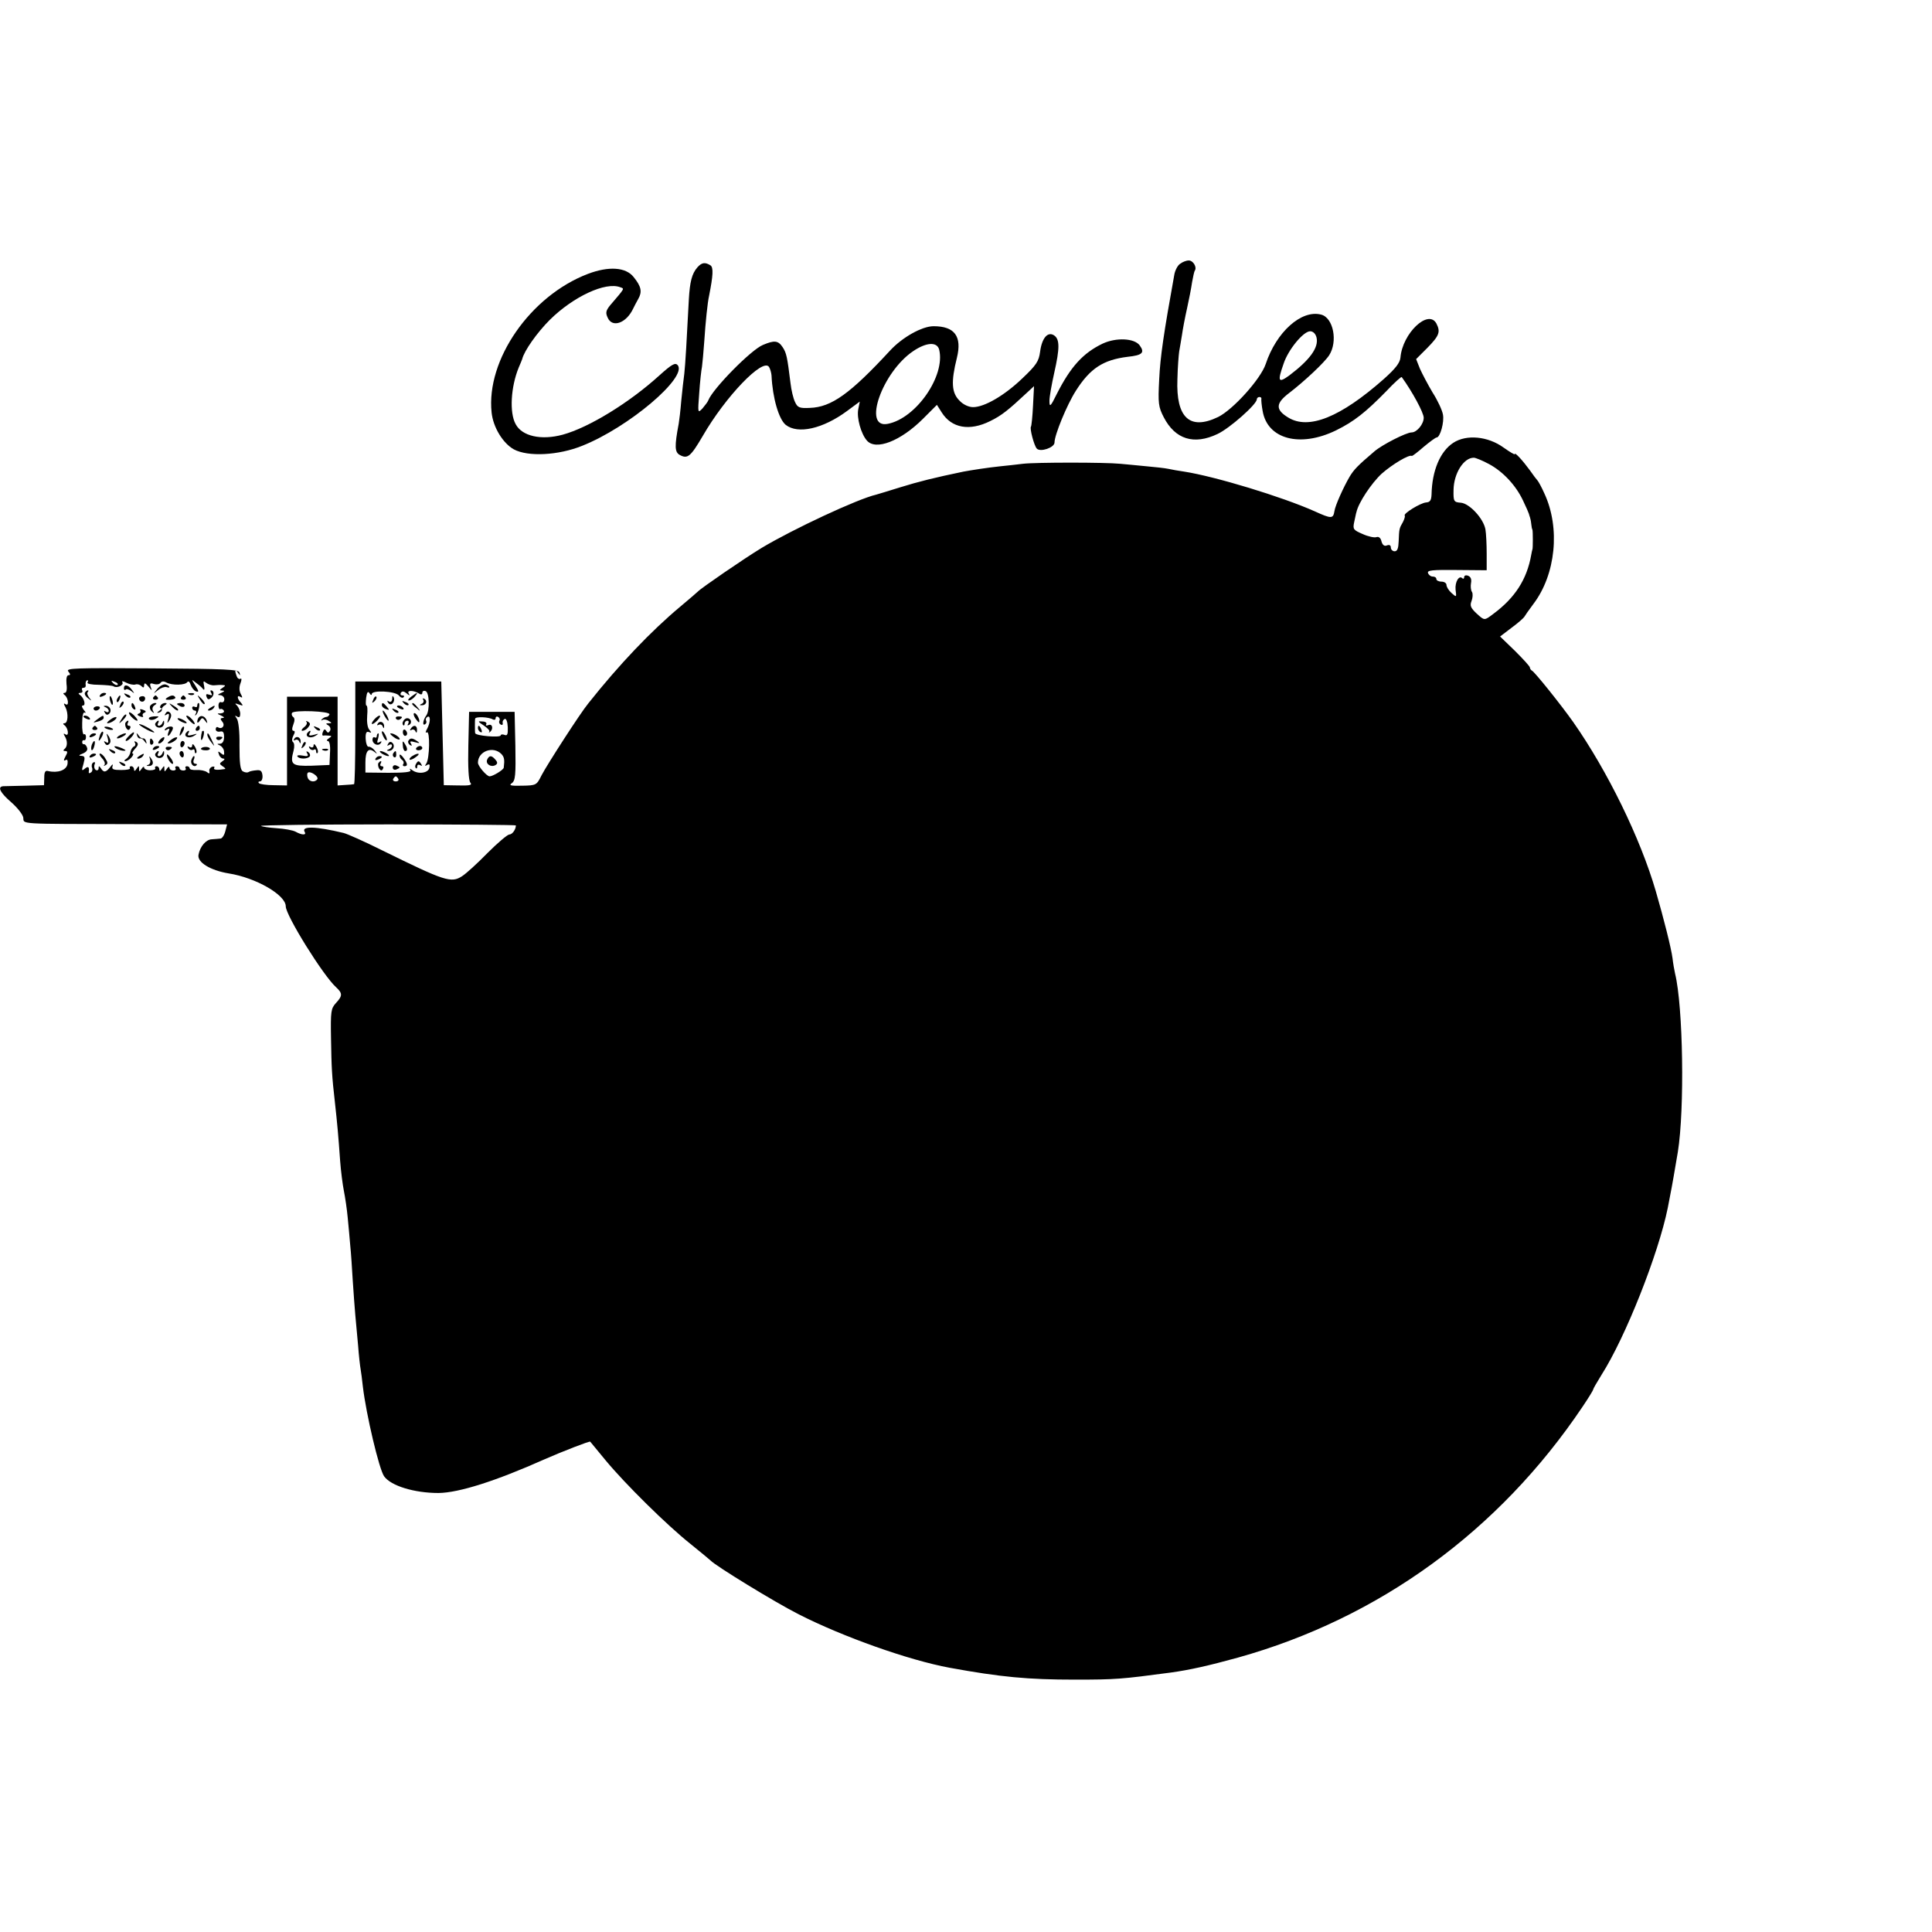
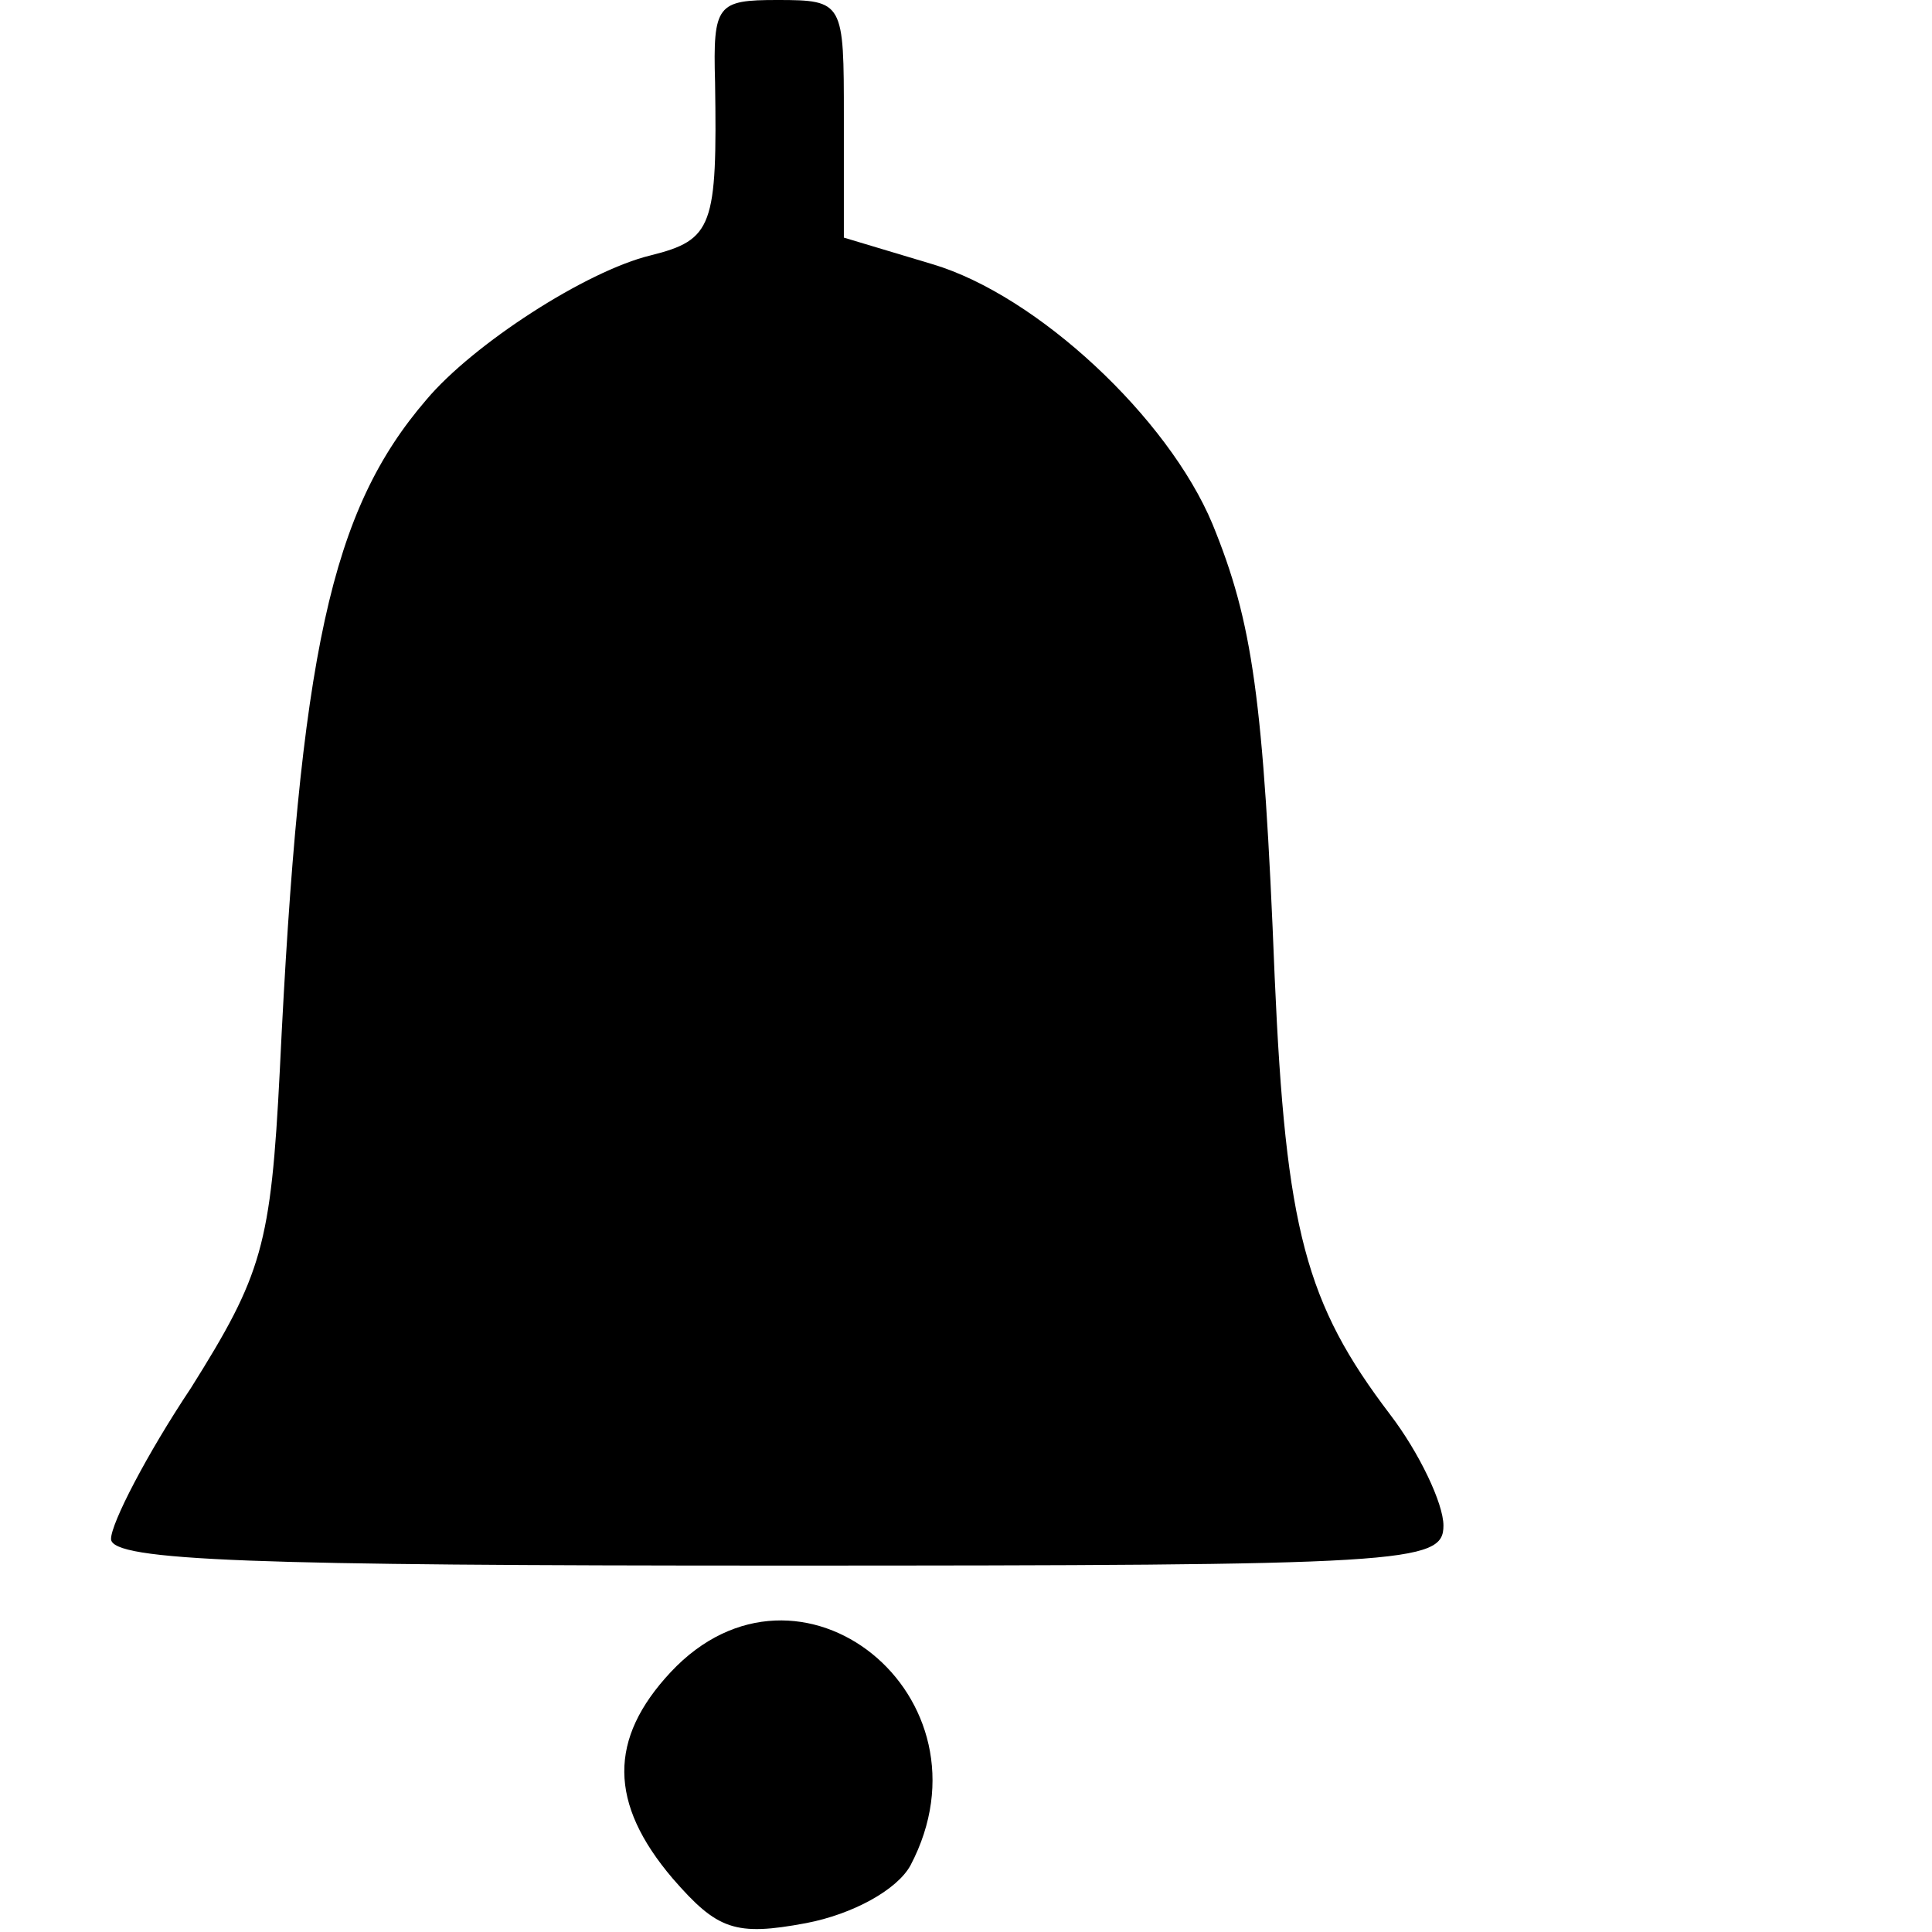
- <svg xmlns="http://www.w3.org/2000/svg" version="1.0" width="764pt" height="764pt" viewBox="0 0 764 764" preserveAspectRatio="xMidYMid meet">
-   <g transform="translate(0,764) scale(0.1,-0.1)" fill="#000000" stroke="none">
-     <path d="M4667 6597 c-10 -6 -20 -26 -23 -42 -42 -232 -56 -327 -60 -415 -5 -96 -3 -109 18 -150 45 -87 119 -111 213 -66 47 22 155 117 155 137 0 5 5 9 10 9 6 0 9 -3 8 -7 -1 -5 1 -26 5 -48 19 -112 148 -146 290 -77 71 35 117 71 200 156 31 33 58 57 60 55 42 -58 87 -141 87 -161 0 -25 -27 -58 -48 -58 -21 0 -117 -49 -147 -75 -67 -57 -81 -72 -98 -100 -24 -41 -57 -114 -60 -136 -5 -31 -12 -31 -78 -1 -130 58 -394 138 -516 157 -21 3 -50 8 -63 11 -14 3 -52 7 -85 10 -33 3 -80 8 -105 10 -61 6 -335 6 -385 0 -22 -3 -62 -7 -90 -10 -48 -5 -113 -15 -145 -21 -116 -24 -179 -40 -250 -62 -47 -15 -89 -27 -95 -29 -74 -17 -330 -137 -452 -210 -71 -43 -241 -160 -253 -173 -3 -3 -34 -30 -70 -60 -116 -97 -241 -228 -364 -383 -32 -39 -162 -241 -184 -283 -20 -40 -21 -41 -77 -42 -46 -1 -54 1 -41 10 14 10 16 32 14 147 l-3 135 -90 0 -90 0 -3 -134 c-2 -82 1 -138 8 -146 8 -10 -2 -12 -47 -11 l-58 1 -5 205 -5 205 -170 0 -170 0 0 -203 c0 -111 -2 -203 -5 -203 -3 -1 -18 -2 -35 -3 l-30 -2 0 175 0 176 -100 0 -100 0 0 -176 0 -175 -52 1 c-29 0 -55 4 -59 8 -4 4 -2 7 4 7 7 0 11 11 10 23 -2 18 -7 23 -24 21 -13 -1 -27 -4 -31 -7 -5 -3 -15 -2 -23 3 -10 6 -13 33 -13 102 1 55 -4 99 -11 107 -8 12 -8 13 2 7 8 -5 12 -1 12 11 0 11 -6 25 -12 32 -11 10 -9 11 7 5 16 -6 18 -5 8 7 -16 16 -17 33 -2 23 8 -5 9 -2 1 12 -6 11 -7 27 -1 42 5 13 5 21 0 18 -5 -3 -12 1 -15 10 -9 24 -7 31 5 14 9 -13 10 -13 6 0 -3 13 -52 15 -346 17 -302 2 -342 1 -331 -12 9 -11 9 -15 1 -15 -7 0 -10 -13 -8 -35 3 -21 0 -35 -7 -35 -7 0 -7 -3 -1 -8 15 -10 19 -46 5 -37 -9 6 -9 2 -1 -12 12 -24 10 -63 -4 -63 -6 0 -7 -3 0 -8 15 -11 19 -46 4 -36 -8 5 -9 3 -3 -7 12 -19 11 -42 -1 -51 -6 -5 -5 -8 3 -8 10 0 10 -5 1 -21 -8 -15 -8 -19 0 -15 7 5 10 -1 8 -15 -4 -25 -39 -37 -77 -28 -11 3 -15 -4 -15 -26 l-1 -30 -74 -2 c-41 -1 -81 -2 -87 -2 -25 -2 -12 -26 32 -64 24 -21 45 -48 47 -60 4 -27 -32 -25 430 -26 l376 -1 -7 -27 c-4 -16 -13 -29 -19 -29 -7 -1 -22 -2 -35 -3 -22 -1 -46 -28 -52 -61 -6 -30 47 -62 120 -74 107 -17 225 -85 225 -130 0 -36 148 -274 199 -320 26 -24 26 -34 -1 -63 -19 -21 -21 -32 -19 -140 2 -117 3 -144 16 -258 8 -72 13 -125 20 -225 3 -41 10 -95 15 -120 5 -25 12 -72 15 -105 3 -33 8 -82 10 -110 3 -27 7 -90 10 -140 3 -49 8 -110 10 -135 2 -25 7 -79 11 -120 3 -41 8 -84 10 -94 2 -11 6 -42 9 -70 13 -109 64 -326 84 -354 27 -38 120 -66 215 -66 81 1 226 47 421 134 66 29 176 72 179 69 2 -2 29 -35 61 -74 77 -93 242 -256 335 -330 41 -33 77 -63 80 -66 18 -20 254 -165 349 -213 175 -89 434 -181 596 -211 202 -37 311 -47 495 -47 164 0 184 2 380 28 73 10 149 27 265 59 559 156 1033 501 1363 992 23 34 42 65 42 68 0 3 15 29 33 58 95 149 225 478 262 660 3 15 7 38 10 52 7 34 19 105 30 170 27 168 21 575 -11 705 -3 14 -8 41 -10 60 -5 40 -36 162 -66 265 -61 210 -191 476 -327 670 -48 68 -153 199 -163 203 -4 2 -8 8 -8 12 0 5 -27 34 -59 66 l-59 57 46 35 c26 19 48 39 50 43 2 4 18 27 36 51 88 116 107 300 43 437 -11 25 -24 48 -27 51 -3 3 -17 21 -30 40 -27 37 -60 74 -60 64 0 -3 -20 9 -44 26 -62 45 -147 53 -199 19 -52 -34 -84 -110 -86 -204 -1 -24 -6 -31 -22 -32 -22 -2 -91 -44 -84 -52 2 -2 -1 -13 -7 -25 -15 -26 -15 -27 -17 -76 -1 -28 -5 -40 -16 -40 -8 0 -15 7 -15 15 0 9 -6 12 -16 8 -10 -4 -17 2 -21 16 -3 14 -11 20 -20 17 -7 -3 -32 2 -54 12 -37 16 -40 19 -34 47 4 17 7 35 9 40 8 37 59 114 100 152 42 37 109 77 119 70 2 -1 23 15 47 36 24 20 47 37 51 37 14 0 31 61 25 91 -3 17 -21 56 -41 87 -19 32 -41 74 -50 94 l-15 38 45 45 c47 48 52 63 35 96 -32 58 -134 -39 -142 -135 -2 -21 -20 -44 -66 -85 -171 -151 -297 -202 -378 -152 -51 31 -50 56 4 97 60 46 139 120 158 149 35 54 17 149 -32 161 -78 20 -177 -69 -219 -196 -20 -59 -129 -180 -188 -209 -112 -54 -167 -3 -161 149 1 47 5 96 7 110 3 14 7 43 11 65 3 22 12 70 20 105 8 36 17 82 20 104 4 21 8 42 11 46 9 14 -7 40 -24 40 -10 0 -25 -6 -34 -13z m539 -291 c10 -40 -26 -89 -108 -151 -43 -31 -47 -24 -22 47 18 55 78 128 105 128 11 0 21 -9 25 -24z m682 -501 c56 -30 107 -85 135 -145 12 -25 22 -48 23 -52 1 -5 3 -10 4 -13 1 -3 4 -14 5 -25 1 -11 3 -22 5 -25 2 -6 2 -74 0 -77 -1 -2 -3 -12 -5 -23 -17 -96 -64 -169 -149 -232 -37 -28 -35 -28 -68 2 -22 21 -26 30 -19 48 5 13 6 29 2 36 -5 7 -6 23 -4 35 3 15 -1 25 -11 29 -9 4 -16 1 -16 -5 0 -6 -3 -8 -7 -5 -13 14 -30 -14 -27 -45 4 -30 4 -31 -16 -13 -11 10 -20 24 -20 32 0 7 -9 13 -20 13 -11 0 -20 5 -20 10 0 6 -6 10 -14 10 -8 0 -16 6 -19 14 -4 11 17 13 113 12 l119 -1 0 65 c0 36 -2 80 -5 97 -8 43 -63 102 -97 105 -28 2 -30 5 -29 51 1 65 40 127 80 127 7 0 34 -11 60 -25z m-5542 -864 c-3 -5 17 -9 44 -9 28 -1 54 -3 59 -6 14 -9 42 5 35 16 -4 6 3 5 16 -2 12 -6 27 -9 35 -7 7 3 18 0 24 -6 8 -8 11 -7 11 4 1 10 5 8 17 -6 14 -17 15 -18 9 -2 -5 15 -2 17 13 12 11 -3 22 -1 26 5 4 6 13 7 23 1 23 -12 75 -11 83 2 4 5 10 0 13 -11 4 -11 13 -23 21 -26 12 -4 12 0 -2 22 -17 27 -17 27 2 12 11 -8 24 -19 28 -25 5 -6 7 0 4 13 -4 19 -3 21 8 12 8 -6 22 -11 32 -10 10 1 25 2 33 1 13 -1 13 -2 0 -11 -13 -9 -13 -10 0 -11 10 0 8 -3 -5 -9 -15 -6 -16 -9 -4 -9 9 -1 16 -8 16 -16 0 -9 -5 -14 -12 -12 -6 3 -11 -3 -11 -13 0 -10 4 -17 7 -14 4 2 10 0 14 -6 3 -5 -2 -10 -12 -11 -16 0 -16 -1 2 -9 11 -5 14 -9 6 -9 -10 -1 -11 -4 -2 -15 13 -15 -1 -32 -17 -22 -5 3 -9 -1 -9 -8 0 -7 8 -11 17 -9 12 3 16 -3 16 -21 0 -17 -6 -26 -15 -27 -14 0 -14 -1 -1 -7 8 -4 16 -15 16 -25 2 -14 -1 -15 -12 -6 -12 10 -13 9 -8 -5 3 -9 11 -16 18 -16 6 0 4 -5 -4 -10 -13 -9 -13 -11 0 -20 8 -5 13 -10 10 -11 -29 -5 -48 -4 -43 4 3 5 0 7 -8 5 -8 -3 -13 -11 -11 -18 2 -10 -1 -10 -10 -3 -7 5 -25 9 -40 8 -16 -1 -28 2 -28 7 0 4 -5 8 -11 8 -5 0 -8 -4 -5 -8 3 -5 -1 -9 -9 -9 -8 0 -15 4 -15 9 0 4 -5 8 -11 8 -5 0 -8 -4 -5 -8 3 -5 -1 -9 -9 -9 -8 0 -15 5 -15 11 0 6 -5 4 -10 -4 -9 -13 -10 -13 -10 0 0 13 -1 13 -10 0 -6 -10 -10 -11 -10 -2 0 6 -5 12 -11 12 -5 0 -8 -4 -5 -8 2 -4 -6 -8 -20 -8 -13 0 -24 5 -24 11 0 5 -5 3 -10 -5 -9 -13 -10 -13 -10 0 0 13 -1 13 -10 0 -6 -10 -10 -11 -10 -2 0 6 -5 12 -11 12 -5 0 -8 -3 -5 -8 2 -4 -13 -7 -35 -7 -31 0 -38 3 -34 15 3 10 0 9 -9 -3 -17 -22 -26 -23 -37 -5 -7 10 -9 10 -9 0 0 -7 -5 -10 -11 -7 -6 4 -8 14 -5 22 4 8 1 11 -5 8 -6 -4 -8 -13 -5 -21 3 -7 1 -16 -5 -19 -5 -4 -9 -3 -8 2 3 20 -2 25 -16 13 -12 -10 -13 -7 -5 19 7 26 6 31 -8 32 -12 0 -11 3 5 9 15 6 21 15 17 24 -3 9 -9 14 -12 13 -4 -1 -7 3 -7 8 0 6 3 9 7 8 5 -2 8 4 8 13 0 8 -4 13 -8 10 -4 -2 -8 17 -7 44 0 29 4 46 10 42 6 -3 4 2 -4 11 -8 11 -9 17 -3 17 13 0 4 31 -12 42 -7 5 -7 8 2 8 7 0 10 5 7 10 -3 6 -1 10 4 10 6 0 10 3 10 8 -2 12 1 22 7 22 3 0 3 -4 0 -9z m119 -9 c-3 -3 -11 0 -18 7 -9 10 -8 11 6 5 10 -3 15 -9 12 -12z m1005 -37 c0 17 93 12 107 -5 6 -8 15 -12 19 -7 4 4 2 7 -5 7 -7 0 -9 5 -6 10 5 8 12 7 23 -2 12 -10 14 -10 8 0 -8 13 19 13 42 -1 7 -5 12 -3 12 3 0 7 6 10 13 7 15 -5 17 -76 3 -96 -13 -17 -17 -43 -5 -35 5 3 7 9 4 14 -3 5 -1 11 5 15 13 8 13 -21 -1 -47 -7 -12 -7 -18 -1 -14 13 8 11 -103 -2 -123 -7 -10 -6 -12 3 -6 9 5 12 2 9 -11 -4 -21 -44 -27 -67 -10 -11 8 -13 8 -8 0 4 -7 -23 -10 -86 -10 l-92 1 0 40 c0 45 12 60 35 42 13 -10 13 -10 2 5 -8 10 -19 16 -24 15 -6 -1 -11 13 -12 31 -1 24 3 31 13 27 11 -4 11 -3 1 10 -7 8 -10 32 -8 55 2 22 1 40 -3 40 -3 0 -3 14 -1 31 3 22 7 27 13 18 5 -8 9 -9 9 -4z m-167 -80 c-2 -5 -7 -10 -12 -10 -5 0 -13 -4 -18 -9 -4 -5 -3 -7 2 -3 6 3 17 2 25 -4 13 -7 13 -9 0 -9 -12 0 -13 -2 -1 -9 7 -5 10 -14 6 -21 -6 -9 -9 -9 -15 0 -5 8 -9 7 -13 -4 -4 -9 -3 -15 1 -15 4 1 14 1 22 0 13 -1 13 -2 0 -11 -8 -5 -10 -10 -4 -10 7 0 11 -18 9 -47 l-2 -48 -71 -3 c-78 -2 -86 4 -71 60 4 15 3 30 -2 33 -5 4 -5 14 1 26 7 12 7 19 1 19 -7 0 -7 9 -1 25 6 15 6 26 -1 30 -5 4 -7 11 -4 16 8 12 151 7 148 -6z m646 -20 c6 -3 11 -1 11 5 0 6 5 8 10 5 6 -4 8 -10 5 -15 -3 -5 -1 -12 5 -15 6 -4 9 -1 8 6 -2 6 2 13 8 16 6 2 11 -11 12 -33 1 -28 -2 -35 -13 -30 -8 3 -15 2 -15 -2 0 -10 -100 -2 -101 9 -1 5 -1 18 -1 29 0 11 0 24 1 28 1 9 54 7 70 -3z m34 -137 c11 -12 13 -22 9 -54 -2 -9 -43 -34 -56 -34 -11 0 -46 40 -46 54 0 45 60 68 93 34z m-728 -99 c-9 -14 -32 -11 -38 5 -3 8 -3 17 0 20 9 9 44 -14 38 -25z m320 1 c3 -5 -1 -10 -10 -10 -9 0 -13 5 -10 10 3 6 8 10 10 10 2 0 7 -4 10 -10z m465 -184 c0 -16 -14 -36 -26 -36 -7 0 -46 -33 -86 -73 -40 -41 -85 -82 -101 -92 -43 -28 -69 -19 -313 101 -72 36 -142 67 -155 70 -112 27 -169 28 -154 4 8 -13 -11 -13 -36 1 -11 6 -45 12 -76 14 -30 2 -57 6 -61 9 -3 3 223 6 501 6 279 0 507 -2 507 -4z" />
-     <path d="M623 4917 c-18 -22 -18 -22 2 -6 11 9 26 14 33 12 17 -6 15 4 -2 10 -8 3 -22 -4 -33 -16z" />
-     <path d="M490 4918 c0 -6 3 -8 7 -5 3 4 13 1 22 -6 14 -11 14 -10 2 6 -15 20 -31 22 -31 5z" />
-     <path d="M336 4901 c-3 -5 2 -15 12 -22 15 -12 16 -12 5 2 -7 9 -10 19 -6 22 3 4 4 7 0 7 -3 0 -8 -4 -11 -9z" />
-     <path d="M836 4898 c5 -7 2 -9 -9 -5 -11 4 -14 2 -10 -9 4 -11 9 -12 19 -3 12 10 11 29 -2 29 -3 0 -2 -5 2 -12z" />
-     <path d="M395 4890 c-3 -6 1 -7 9 -4 18 7 21 14 7 14 -6 0 -13 -4 -16 -10z" />
-     <path d="M497 4889 c7 -7 15 -10 18 -7 3 3 -2 9 -12 12 -14 6 -15 5 -6 -5z" />
-     <path d="M748 4893 c7 -3 16 -2 19 1 4 3 -2 6 -13 5 -11 0 -14 -3 -6 -6z" />
-     <path d="M434 4876 c1 -8 5 -18 8 -22 4 -3 5 1 4 10 -1 8 -5 18 -8 22 -4 3 -5 -1 -4 -10z" />
-     <path d="M465 4879 c-4 -6 -5 -12 -2 -15 2 -3 7 2 10 11 7 17 1 20 -8 4z" />
-     <path d="M550 4879 c0 -15 18 -19 23 -6 3 8 -1 14 -9 14 -8 0 -14 -4 -14 -8z" />
-     <path d="M606 4882 c-3 -5 1 -9 9 -9 8 0 12 4 9 9 -3 4 -7 8 -9 8 -2 0 -6 -4 -9 -8z" />
-     <path d="M661 4881 c-10 -7 -7 -9 12 -8 14 1 23 5 20 10 -6 9 -15 9 -32 -2z" />
-     <path d="M716 4882 c-3 -5 1 -9 9 -9 8 0 12 4 9 9 -3 4 -7 8 -9 8 -2 0 -6 -4 -9 -8z" />
-     <path d="M791 4873 c7 -12 15 -20 18 -17 3 2 -3 12 -13 22 -17 16 -18 16 -5 -5z" />
-     <path d="M476 4853 c-6 -14 -5 -15 5 -6 7 7 10 15 7 18 -3 3 -9 -2 -12 -12z" />
-     <path d="M520 4851 c0 -6 4 -13 10 -16 6 -3 7 1 4 9 -7 18 -14 21 -14 7z" />
-     <path d="M594 4849 c-3 -6 -1 -16 6 -22 10 -9 11 -9 5 2 -4 8 -2 17 6 22 9 6 10 9 2 9 -6 0 -15 -5 -19 -11z" />
-     <path d="M635 4850 c-3 -5 -3 -10 2 -10 4 0 1 -5 -7 -11 -10 -7 -11 -9 -2 -7 8 2 13 7 12 12 -1 5 4 13 12 17 9 6 9 9 1 9 -6 0 -15 -4 -18 -10z" />
-     <path d="M682 4844 c10 -10 20 -16 22 -13 3 3 -5 11 -17 18 -21 13 -21 12 -5 -5z" />
-     <path d="M700 4856 c0 -2 7 -6 15 -10 8 -3 15 -1 15 4 0 6 -7 10 -15 10 -8 0 -15 -2 -15 -4z" />
-     <path d="M780 4849 c0 -5 -4 -7 -10 -4 -5 3 -10 1 -10 -4 0 -6 5 -11 11 -11 5 0 7 -6 3 -12 -4 -7 -3 -10 1 -5 10 8 18 47 10 47 -3 0 -5 -5 -5 -11z" />
-     <path d="M370 4838 c0 -4 4 -8 9 -8 6 0 12 4 15 8 3 5 -1 9 -9 9 -8 0 -15 -4 -15 -9z" />
-     <path d="M418 4843 c6 -2 12 -9 12 -14 0 -6 -5 -7 -12 -3 -7 5 -8 3 -3 -5 5 -9 11 -9 17 -3 12 12 2 32 -15 31 -9 0 -9 -2 1 -6z" />
-     <path d="M830 4840 c-9 -6 -10 -10 -3 -10 6 0 15 5 18 10 8 12 4 12 -15 0z" />
-     <path d="M555 4831 c3 -5 0 -11 -7 -13 -7 -3 -5 -7 6 -11 9 -4 15 -3 11 2 -3 5 0 11 7 13 7 3 5 7 -6 11 -9 4 -15 3 -11 -2z" />
-     <path d="M510 4821 c0 -10 29 -36 34 -30 1 2 -6 12 -16 22 -10 9 -18 13 -18 8z" />
-     <path d="M655 4819 c-6 -8 -4 -10 5 -4 9 5 10 1 6 -16 -6 -21 -6 -22 5 -6 7 13 8 22 1 29 -6 6 -12 6 -17 -3z" />
-     <path d="M481 4797 c-13 -21 -12 -21 5 -5 10 10 16 20 13 22 -3 3 -11 -5 -18 -17z" />
-     <path d="M330 4806 c0 -2 7 -7 16 -10 8 -3 12 -2 9 4 -6 10 -25 14 -25 6z" />
-     <path d="M384 4795 c-18 -14 -18 -14 4 -8 12 3 22 9 22 14 0 12 -3 11 -26 -6z" />
-     <path d="M436 4794 c-11 -8 -16 -14 -10 -14 13 0 39 18 34 24 -3 2 -14 -2 -24 -10z" />
-     <path d="M590 4796 c4 -4 16 -4 26 2 16 9 14 10 -8 9 -15 -1 -23 -6 -18 -11z" />
-     <path d="M748 4792 c9 -10 19 -17 21 -16 6 5 -20 34 -30 34 -5 0 -1 -8 9 -18z" />
-     <path d="M787 4804 c-4 -4 -7 -12 -7 -18 0 -6 5 -4 10 4 9 13 11 13 21 0 9 -12 10 -12 7 -1 -5 17 -21 25 -31 15z" />
-     <path d="M710 4790 c8 -5 20 -10 25 -10 6 0 3 5 -5 10 -8 5 -19 10 -25 10 -5 0 -3 -5 5 -10z" />
-     <path d="M496 4782 c-2 -4 -1 -14 3 -21 6 -9 11 -10 15 -2 4 6 2 11 -4 11 -6 0 -8 5 -5 10 3 6 4 10 1 10 -3 0 -7 -4 -10 -8z" />
-     <path d="M615 4781 c-7 -12 12 -24 25 -16 6 3 10 12 9 18 0 9 -2 9 -6 0 -2 -7 -9 -13 -14 -13 -6 0 -7 5 -4 10 3 6 4 10 1 10 -3 0 -7 -4 -11 -9z" />
-     <path d="M550 4776 c0 -3 14 -12 30 -21 17 -9 30 -13 30 -11 0 3 -13 12 -30 21 -16 9 -30 13 -30 11z" />
-     <path d="M366 4762 c-3 -5 1 -9 9 -9 8 0 12 4 9 9 -3 4 -7 8 -9 8 -2 0 -6 -4 -9 -8z" />
-     <path d="M414 4762 c4 -3 14 -7 22 -8 9 -1 13 0 10 4 -4 3 -14 7 -22 8 -9 1 -13 0 -10 -4z" />
-     <path d="M653 4757 c-4 -6 -1 -7 7 -2 10 6 12 4 7 -8 -9 -23 0 -22 12 1 8 14 6 19 -5 19 -8 0 -18 -5 -21 -10z" />
-     <path d="M716 4755 c-9 -26 -7 -32 5 -12 6 10 9 21 6 23 -2 3 -7 -2 -11 -11z" />
-     <path d="M775 4760 c-3 -5 -1 -10 4 -10 6 0 11 5 11 10 0 6 -2 10 -4 10 -3 0 -8 -4 -11 -10z" />
-     <path d="M396 4735 c-9 -26 -7 -32 5 -12 6 10 9 21 6 23 -2 3 -7 -2 -11 -11z" />
-     <path d="M508 4728 c-10 -10 -14 -18 -9 -18 10 0 36 29 30 34 -2 1 -12 -6 -21 -16z" />
-     <path d="M735 4741 c-9 -15 13 -23 32 -11 15 9 14 10 -6 4 -16 -4 -21 -3 -17 5 4 6 5 11 2 11 -3 0 -7 -4 -11 -9z" />
-     <path d="M799 4748 c-5 -18 -6 -38 -1 -34 7 8 12 36 6 36 -2 0 -4 -1 -5 -2z" />
-     <path d="M355 4730 c-3 -6 1 -7 9 -4 18 7 21 14 7 14 -6 0 -13 -4 -16 -10z" />
-     <path d="M426 4721 c4 -17 3 -21 -6 -16 -9 6 -11 4 -5 -4 5 -9 11 -9 17 -3 7 7 6 16 -1 29 -11 16 -11 15 -5 -6z" />
-     <path d="M470 4730 c-8 -5 -10 -10 -5 -10 6 0 17 5 25 10 8 5 11 10 5 10 -5 0 -17 -5 -25 -10z" />
-     <path d="M542 4732 c2 -8 7 -13 12 -12 5 1 13 -4 18 -12 8 -11 9 -11 6 0 -2 8 -7 13 -12 12 -5 -1 -13 4 -18 12 -8 11 -9 11 -6 0z" />
-     <path d="M820 4734 c0 -6 7 -19 16 -30 14 -18 14 -18 3 6 -14 31 -19 36 -19 24z" />
-     <path d="M632 4714 c-7 -8 -8 -14 -3 -14 10 0 25 19 20 25 -2 1 -10 -3 -17 -11z" />
-     <path d="M676 4714 c-11 -8 -16 -14 -10 -14 13 0 39 18 34 24 -3 2 -14 -2 -24 -10z" />
-     <path d="M856 4718 c3 -5 10 -6 15 -3 13 9 11 12 -6 12 -8 0 -12 -4 -9 -9z" />
-     <path d="M593 4705 c0 -8 4 -12 9 -9 5 3 6 10 3 15 -9 13 -12 11 -12 -6z" />
-     <path d="M363 4695 c-3 -9 -3 -18 -1 -21 3 -3 8 4 11 16 6 23 -1 27 -10 5z" />
-     <path d="M534 4702 c3 -5 1 -12 -4 -14 -6 -2 -12 -12 -14 -21 -1 -10 -9 -23 -17 -28 -8 -5 -9 -9 -3 -9 6 0 17 7 24 15 7 8 9 15 5 15 -5 0 0 9 9 19 13 14 14 21 5 27 -7 4 -10 3 -5 -4z" />
-     <path d="M713 4695 c0 -8 4 -12 9 -9 4 3 8 9 8 15 0 5 -4 9 -8 9 -5 0 -9 -7 -9 -15z" />
-     <path d="M760 4692 c0 -7 -5 -10 -12 -6 -7 4 -8 3 -4 -5 4 -6 12 -9 17 -6 5 4 9 1 9 -6 0 -7 3 -10 6 -6 3 3 1 14 -5 24 -6 11 -11 13 -11 5z" />
-     <path d="M460 4680 c8 -5 22 -9 30 -9 10 0 8 3 -5 9 -27 12 -43 12 -25 0z" />
-     <path d="M605 4680 c-3 -6 1 -7 9 -4 18 7 21 14 7 14 -6 0 -13 -4 -16 -10z" />
-     <path d="M656 4678 c3 -5 10 -6 15 -3 13 9 11 12 -6 12 -8 0 -12 -4 -9 -9z" />
-     <path d="M795 4680 c-2 -3 5 -7 16 -7 10 -1 19 2 19 6 0 9 -29 10 -35 1z" />
-     <path d="M437 4669 c7 -7 15 -10 18 -7 3 3 -2 9 -12 12 -14 6 -15 5 -6 -5z" />
-     <path d="M615 4661 c-7 -12 12 -24 25 -16 6 3 10 12 9 18 0 9 -2 9 -6 0 -2 -7 -9 -13 -14 -13 -6 0 -7 5 -4 10 3 6 4 10 1 10 -3 0 -7 -4 -11 -9z" />
-     <path d="M710 4661 c0 -6 4 -12 8 -15 5 -3 9 1 9 9 0 8 -4 15 -9 15 -4 0 -8 -4 -8 -9z" />
-     <path d="M355 4650 c-3 -6 1 -7 9 -4 18 7 21 14 7 14 -6 0 -13 -4 -16 -10z" />
-     <path d="M403 4642 c10 -10 14 -22 10 -27 -5 -4 -2 -5 4 -1 10 5 10 11 0 26 -6 11 -16 20 -21 20 -5 0 -2 -8 7 -18z" />
-     <path d="M550 4650 c-9 -6 -10 -10 -3 -10 6 0 15 5 18 10 8 12 4 12 -15 0z" />
-     <path d="M660 4654 c0 -13 18 -39 24 -34 2 3 -2 14 -10 24 -8 11 -14 16 -14 10z" />
-     <path d="M593 4638 c3 -9 1 -19 -6 -22 -9 -3 -9 -5 0 -5 18 -1 23 13 11 29 -8 12 -9 12 -5 -2z" />
-     <path d="M757 4635 c-6 -15 10 -32 20 -21 4 3 1 6 -5 6 -6 0 -9 7 -6 15 4 8 4 15 1 15 -3 0 -7 -7 -10 -15z" />
-     <path d="M477 4619 c7 -7 15 -10 18 -7 3 3 -2 9 -12 12 -14 6 -15 5 -6 -5z" />
-     <path d="M1626 4885 c-11 -8 -15 -15 -9 -15 6 0 16 7 23 15 16 19 11 19 -14 0z" />
-     <path d="M1476 4873 c-6 -14 -5 -15 5 -6 7 7 10 15 7 18 -3 3 -9 -2 -12 -12z" />
-     <path d="M1551 4877 c-1 -11 -6 -15 -13 -11 -7 5 -8 3 -3 -5 10 -16 29 2 22 21 -4 8 -6 7 -6 -5z" />
-     <path d="M1674 4872 c3 -5 0 -13 -6 -15 -9 -4 -10 -6 -1 -6 17 -1 25 16 12 25 -7 4 -9 3 -5 -4z" />
-     <path d="M1597 4859 c7 -7 15 -10 18 -7 3 3 -2 9 -12 12 -14 6 -15 5 -6 -5z" />
-     <path d="M1510 4851 c0 -5 7 -12 16 -15 14 -5 15 -4 4 9 -14 17 -20 19 -20 6z" />
-     <path d="M1630 4856 c0 -2 8 -10 18 -17 15 -13 16 -12 3 4 -13 16 -21 21 -21 13z" />
-     <path d="M1570 4846 c0 -2 7 -7 16 -10 8 -3 12 -2 9 4 -6 10 -25 14 -25 6z" />
-     <path d="M1557 4829 c7 -7 15 -10 18 -7 3 3 -2 9 -12 12 -14 6 -15 5 -6 -5z" />
-     <path d="M1520 4810 c6 -11 13 -20 16 -20 2 0 0 9 -6 20 -6 11 -13 20 -16 20 -2 0 0 -9 6 -20z" />
-     <path d="M1642 4800 c7 -10 14 -18 15 -16 6 6 -9 36 -18 36 -5 0 -4 -9 3 -20z" />
-     <path d="M1480 4795 c-19 -22 -8 -25 13 -3 9 10 13 18 8 18 -5 0 -14 -7 -21 -15z" />
-     <path d="M1566 4798 c3 -5 10 -6 15 -3 13 9 11 12 -6 12 -8 0 -12 -4 -9 -9z" />
-     <path d="M1595 4789 c-4 -6 -4 -13 -1 -16 3 -4 6 -1 6 5 0 7 5 12 11 12 5 0 7 -5 3 -12 -4 -7 -3 -8 5 -4 12 8 6 26 -9 26 -5 0 -12 -5 -15 -11z" />
-     <path d="M1494 4779 c-4 -7 -3 -9 4 -5 5 3 13 0 15 -6 4 -9 6 -10 6 -1 1 17 -16 25 -25 12z" />
-     <path d="M1624 4758 c-4 -6 -3 -8 4 -4 5 3 13 0 15 -6 3 -8 6 -6 6 5 1 19 -14 23 -25 5z" />
-     <path d="M1593 4745 c0 -8 4 -15 9 -15 4 0 8 4 8 9 0 6 -4 12 -8 15 -5 3 -9 -1 -9 -9z" />
-     <path d="M1510 4745 c0 -5 5 -17 10 -25 5 -8 10 -10 10 -5 0 6 -5 17 -10 25 -5 8 -10 11 -10 5z" />
-     <path d="M1490 4729 c0 -5 -4 -8 -8 -5 -5 3 -9 -1 -9 -9 0 -18 24 -28 33 -13 5 7 2 8 -6 3 -9 -5 -10 -2 -5 14 3 11 4 21 1 21 -3 0 -6 -5 -6 -11z" />
-     <path d="M1556 4726 c10 -8 21 -12 24 -10 5 6 -21 24 -34 24 -6 0 -1 -6 10 -14z" />
-     <path d="M1615 4711 c-3 -5 0 -13 6 -17 8 -5 9 -3 4 6 -6 9 -1 10 16 5 19 -5 21 -4 9 4 -19 13 -27 14 -35 2z" />
-     <path d="M1535 4699 c-5 -8 -4 -10 3 -5 7 4 12 3 12 -3 0 -5 -6 -12 -12 -14 -10 -4 -10 -6 -1 -6 17 -1 27 19 15 31 -6 6 -12 6 -17 -3z" />
-     <path d="M1593 4692 c0 -12 5 -22 9 -22 11 0 10 12 -2 30 -7 12 -9 10 -7 -8z" />
-     <path d="M1646 4682 c-3 -5 1 -9 9 -9 8 0 15 4 15 9 0 4 -4 8 -9 8 -6 0 -12 -4 -15 -8z" />
-     <path d="M1510 4660 c8 -5 20 -10 25 -10 6 0 3 5 -5 10 -8 5 -19 10 -25 10 -5 0 -3 -5 5 -10z" />
-     <path d="M1555 4661 c-3 -5 -2 -12 3 -15 5 -3 9 1 9 9 0 17 -3 19 -12 6z" />
-     <path d="M1580 4653 c0 -7 5 -15 10 -18 6 -4 8 -11 5 -16 -4 -5 -1 -9 4 -9 15 0 13 11 -4 34 -8 11 -15 15 -15 9z" />
-     <path d="M1630 4650 c-8 -5 -12 -11 -10 -14 3 -2 14 2 24 10 22 15 10 19 -14 4z" />
-     <path d="M1485 4640 c-3 -6 1 -7 9 -4 18 7 21 14 7 14 -6 0 -13 -4 -16 -10z" />
-     <path d="M1496 4622 c-2 -4 -1 -14 3 -21 6 -9 11 -10 15 -2 4 6 2 11 -4 11 -6 0 -8 5 -5 10 3 6 4 10 1 10 -3 0 -7 -4 -10 -8z" />
-     <path d="M1645 4619 c-4 -6 -4 -13 -1 -16 3 -4 6 -1 6 6 0 7 5 9 12 5 7 -4 8 -3 4 4 -9 15 -13 15 -21 1z" />
-     <path d="M1553 4605 c0 -7 6 -11 14 -8 7 3 13 6 13 8 0 2 -6 5 -13 8 -8 3 -14 -1 -14 -8z" />
-     <path d="M1212 4785 c4 -4 0 -14 -10 -21 -9 -7 -12 -14 -6 -14 6 0 17 6 23 14 9 11 9 16 -1 22 -7 4 -10 4 -6 -1z" />
-     <path d="M1247 4759 c7 -7 15 -10 18 -7 3 3 -2 9 -12 12 -14 6 -15 5 -6 -5z" />
-     <path d="M1215 4741 c-9 -15 13 -23 32 -11 15 9 14 10 -6 4 -16 -4 -21 -3 -17 5 4 6 5 11 2 11 -3 0 -7 -4 -11 -9z" />
-     <path d="M1164 4719 c-4 -7 -3 -9 4 -5 5 3 13 0 15 -6 4 -9 6 -10 6 -1 1 17 -16 25 -25 12z" />
-     <path d="M1196 4693 c-6 -14 -5 -15 5 -6 7 7 10 15 7 18 -3 3 -9 -2 -12 -12z" />
-     <path d="M1240 4692 c0 -7 -5 -10 -12 -6 -7 4 -8 3 -4 -5 4 -6 12 -9 17 -6 5 4 9 1 9 -6 0 -7 3 -10 6 -6 3 3 1 14 -5 24 -6 11 -11 13 -11 5z" />
-     <path d="M1278 4673 c7 -3 16 -2 19 1 4 3 -2 6 -13 5 -11 0 -14 -3 -6 -6z" />
-     <path d="M1215 4660 c6 -10 1 -12 -18 -8 -15 3 -24 1 -21 -3 7 -12 41 -11 49 0 3 5 0 13 -6 17 -8 5 -9 3 -4 -6z" />
-     <path d="M1913 4771 c15 -10 25 -21 22 -24 -3 -4 -2 -5 2 -2 15 11 11 34 -5 28 -8 -4 -13 -2 -9 3 3 6 -4 11 -16 11 -19 2 -18 0 6 -16z" />
-     <path d="M1890 4761 c0 -6 4 -13 10 -16 6 -3 7 1 4 9 -7 18 -14 21 -14 7z" />
-     <path d="M1926 4635 c-6 -17 17 -31 34 -20 8 5 8 11 -1 21 -15 18 -25 18 -33 -1z" />
-     <path d="M2758 6583 c-22 -25 -30 -57 -34 -127 -8 -156 -14 -260 -18 -294 -3 -20 -8 -68 -12 -107 -3 -38 -8 -79 -10 -90 -17 -90 -16 -113 4 -124 31 -17 43 -7 91 75 90 156 238 310 262 273 5 -8 9 -23 10 -34 4 -89 29 -173 56 -195 48 -38 147 -16 243 55 l50 37 -6 -30 c-7 -34 11 -98 34 -124 35 -41 134 -2 222 86 l55 55 19 -30 c39 -62 110 -75 192 -34 45 22 71 43 146 113 l27 25 -4 -78 c-2 -42 -6 -79 -8 -82 -6 -6 12 -75 23 -87 14 -15 70 4 70 24 0 30 49 149 84 204 57 90 109 123 205 135 58 6 69 16 48 45 -21 29 -94 32 -147 7 -77 -37 -126 -91 -180 -197 -26 -53 -30 -56 -30 -29 0 17 9 66 19 111 22 97 22 133 -1 148 -25 16 -48 -11 -55 -65 -5 -38 -15 -53 -71 -106 -70 -67 -149 -113 -194 -113 -17 0 -39 10 -53 25 -32 31 -35 74 -11 170 21 85 -9 125 -92 125 -46 0 -124 -44 -172 -96 -158 -171 -232 -224 -317 -227 -41 -2 -49 1 -59 23 -7 14 -15 48 -18 75 -13 105 -16 119 -31 142 -18 27 -33 28 -78 9 -47 -19 -199 -174 -216 -219 -2 -6 -13 -20 -23 -32 -19 -20 -19 -19 -13 60 3 44 8 91 11 105 2 14 6 59 9 100 5 77 13 154 19 180 16 81 18 113 5 121 -21 13 -34 11 -51 -8z m956 -326 c25 -103 -91 -271 -203 -293 -102 -21 -22 206 101 288 52 35 94 37 102 5z" />
-     <path d="M2325 6557 c-228 -87 -403 -340 -381 -548 6 -59 45 -122 88 -146 56 -30 176 -24 270 14 184 73 417 271 378 319 -10 11 -23 4 -73 -41 -119 -108 -279 -206 -382 -234 -85 -23 -161 -6 -186 42 -25 45 -19 147 12 223 7 16 13 31 14 34 8 33 59 105 109 155 93 92 221 152 279 129 17 -6 19 -2 -40 -71 -17 -21 -19 -30 -10 -49 18 -42 74 -22 101 36 4 8 13 26 20 38 16 28 12 49 -18 86 -31 40 -99 44 -181 13z" />
+ <svg xmlns="http://www.w3.org/2000/svg" version="1.0" width="87pt" height="87pt" viewBox="0 0 87 87" preserveAspectRatio="xMidYMid meet">
+   <g transform="translate(0,87) scale(0.1,-0.1)" fill="#000000" stroke="none">
+     <path d="M322 833 c1 -65 -1 -71 -29 -78 -29 -7 -80 -40 -101 -65 -43 -50 -57 -114 -66 -302 -4 -79 -8 -92 -40 -143 -20 -30 -36 -61 -36 -68 0 -10 66 -12 300 -12 284 0 300 1 300 18 0 10 -11 33 -24 50 -38 50 -47 83 -52 197 -5 126 -10 160 -28 204 -20 48 -79 103 -126 117 l-40 12 0 54 c0 52 0 53 -30 53 -27 0 -29 -2 -28 -37z" />
+     <path d="M302 117 c-28 -30 -28 -59 1 -93 20 -23 28 -26 60 -20 21 4 41 15 47 26 40 76 -50 149 -108 87z" />
  </g>
</svg>
